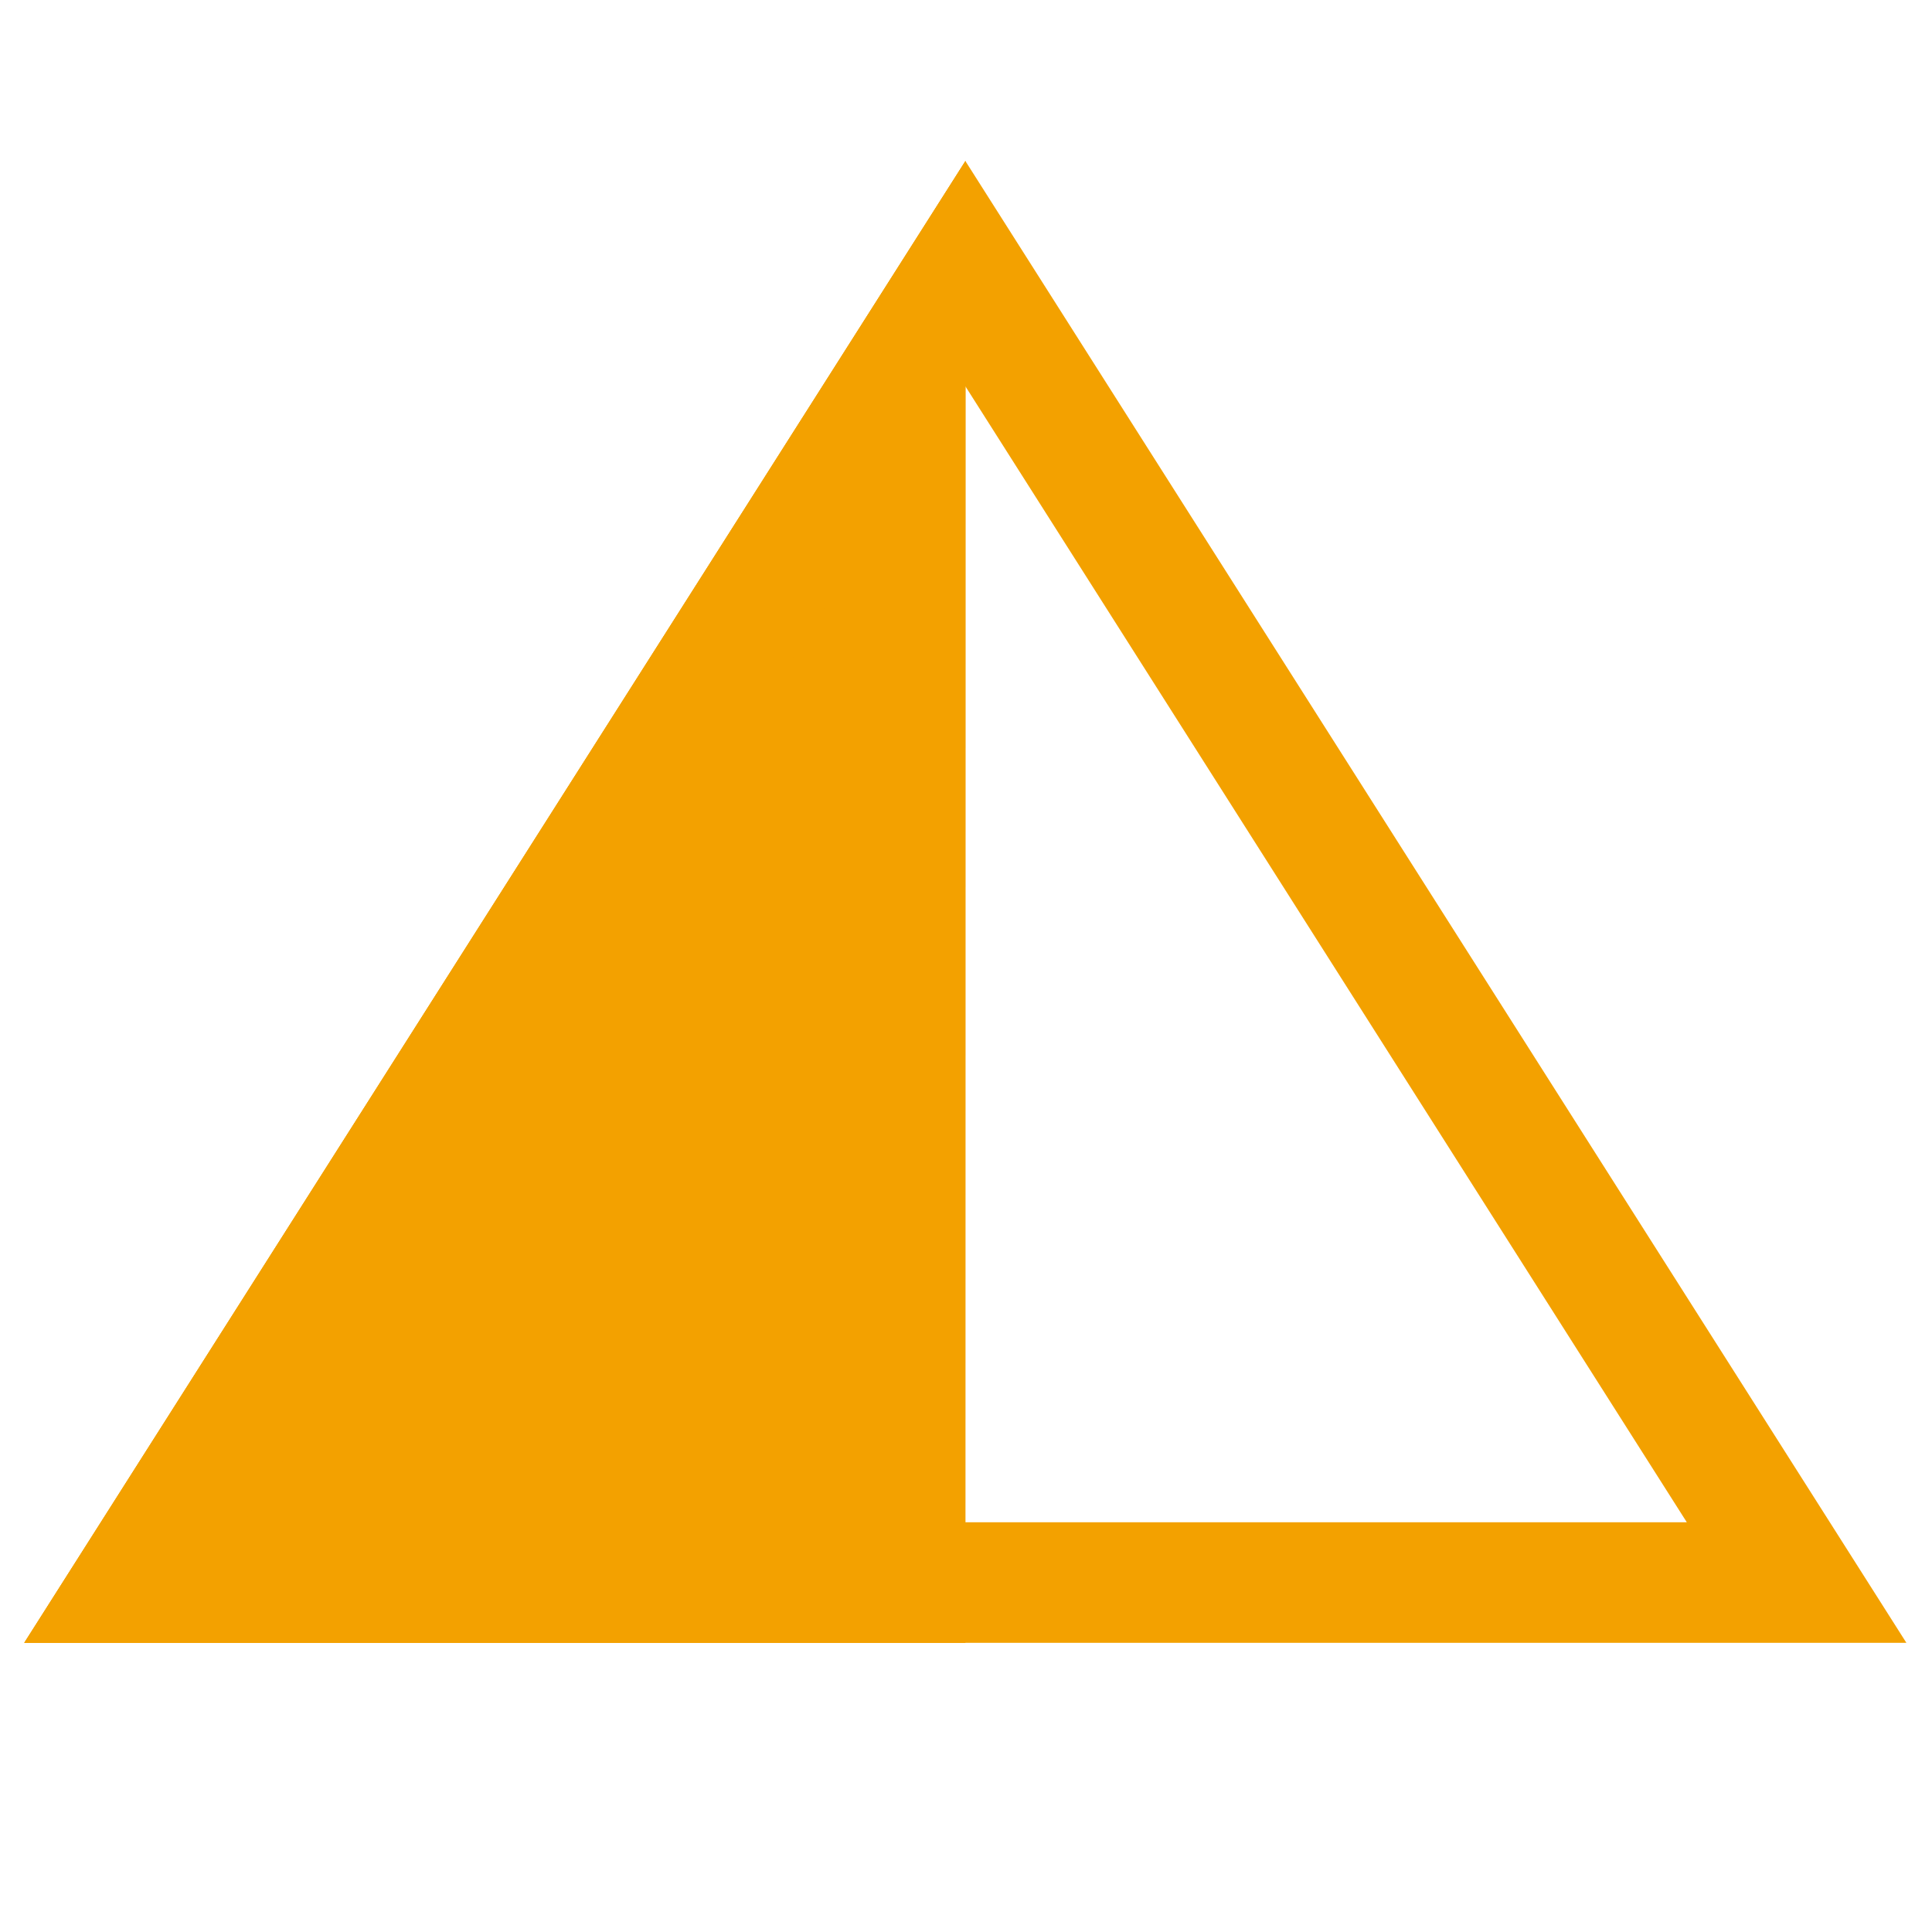
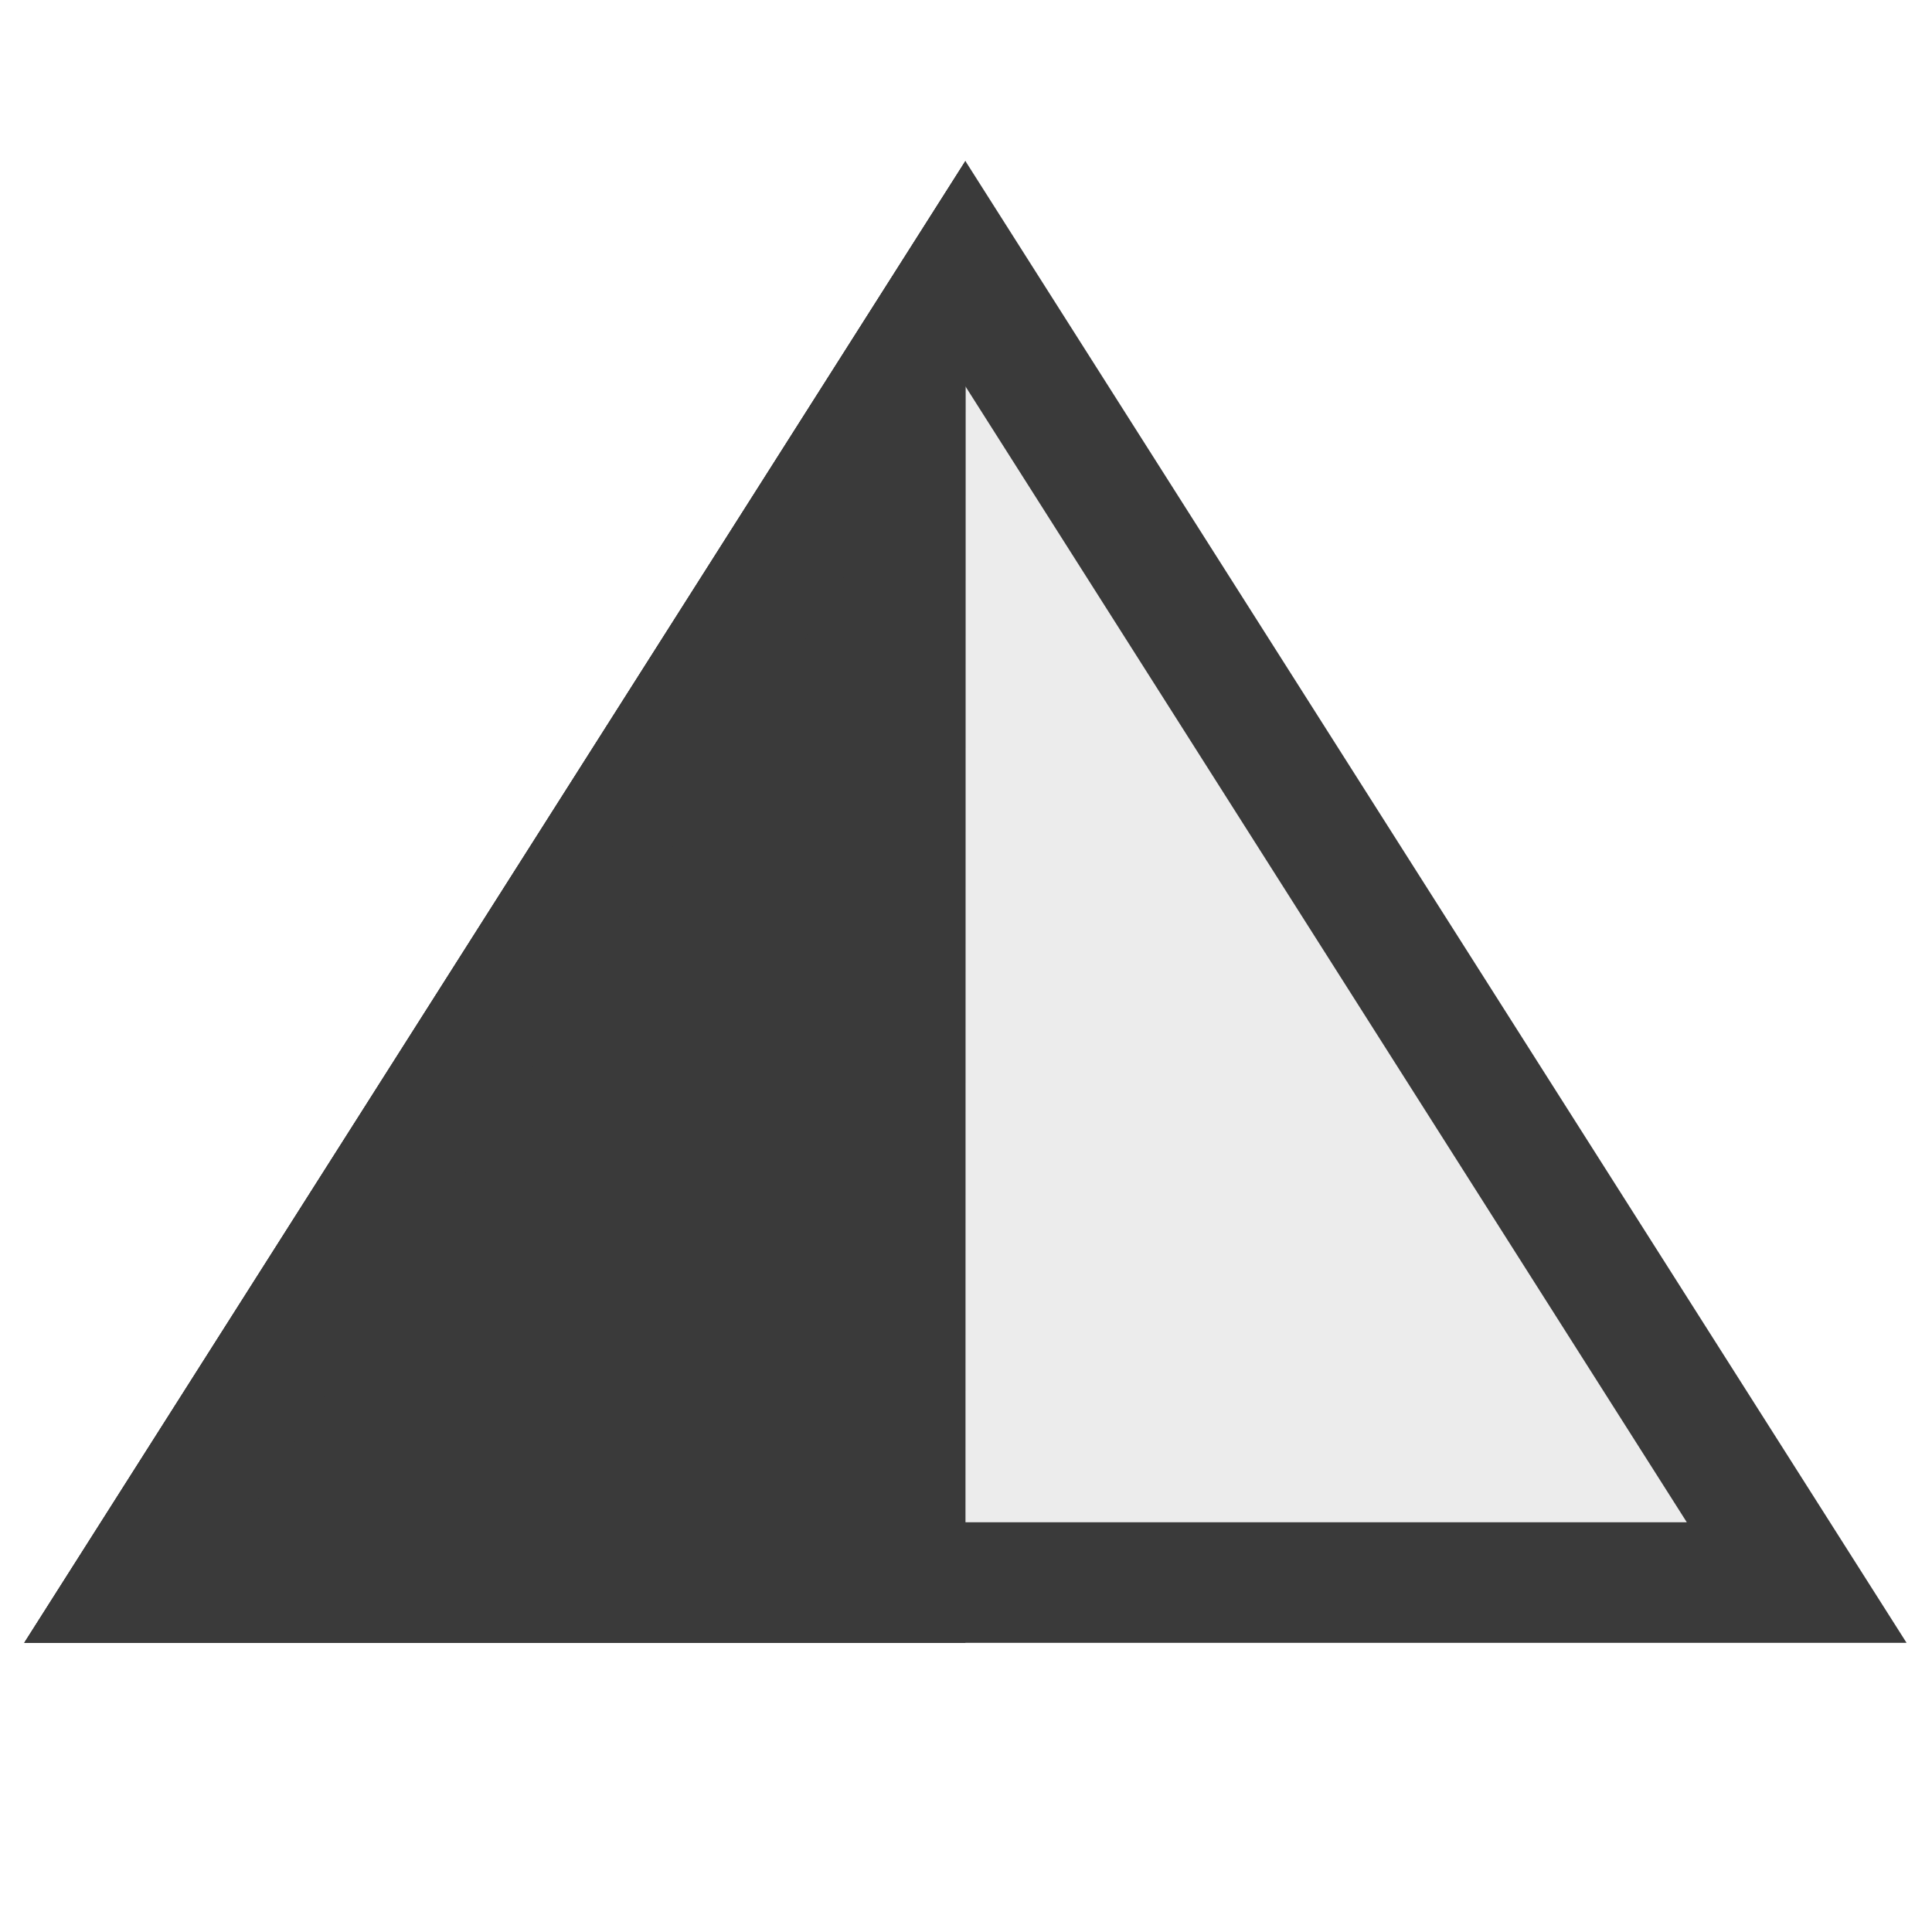
<svg xmlns="http://www.w3.org/2000/svg" width="12" height="12" viewBox="0 0 12 12" fill="none">
-   <path fill-rule="evenodd" clip-rule="evenodd" d="M5.996 1L0.15 10.204H11.841L5.996 1ZM5.996 2.399L1.515 9.455H10.477L5.996 2.399Z" fill="#F3A100" />
-   <path d="M5.997 1L5.996 10.204H0.151L5.997 1Z" fill="#F3A100" />
-   <path fill-rule="evenodd" clip-rule="evenodd" d="M5.997 1L0.151 10.204H5.996L5.997 1ZM5.246 3.58L1.516 9.455H5.246L5.246 3.58Z" fill="#F3A100" />
+   <path d="M5.996 1L11.842 10.204H0.15L5.996 1Z" fill="#ECECEC" />
+   <path fill-rule="evenodd" clip-rule="evenodd" d="M5.996 1L0.15 10.204H11.842L5.996 1ZM5.996 2.399L1.515 9.455H10.477L5.996 2.399Z" fill="#3A3A3A" />
+   <path d="M5.997 1L5.996 10.204H0.151L5.997 1Z" fill="#3A3A3A" />
+   <path fill-rule="evenodd" clip-rule="evenodd" d="M5.997 1L0.151 10.204H5.996L5.997 1ZM5.247 3.58L1.516 9.455H5.247L5.247 3.58Z" fill="#3A3A3A" />
</svg>
